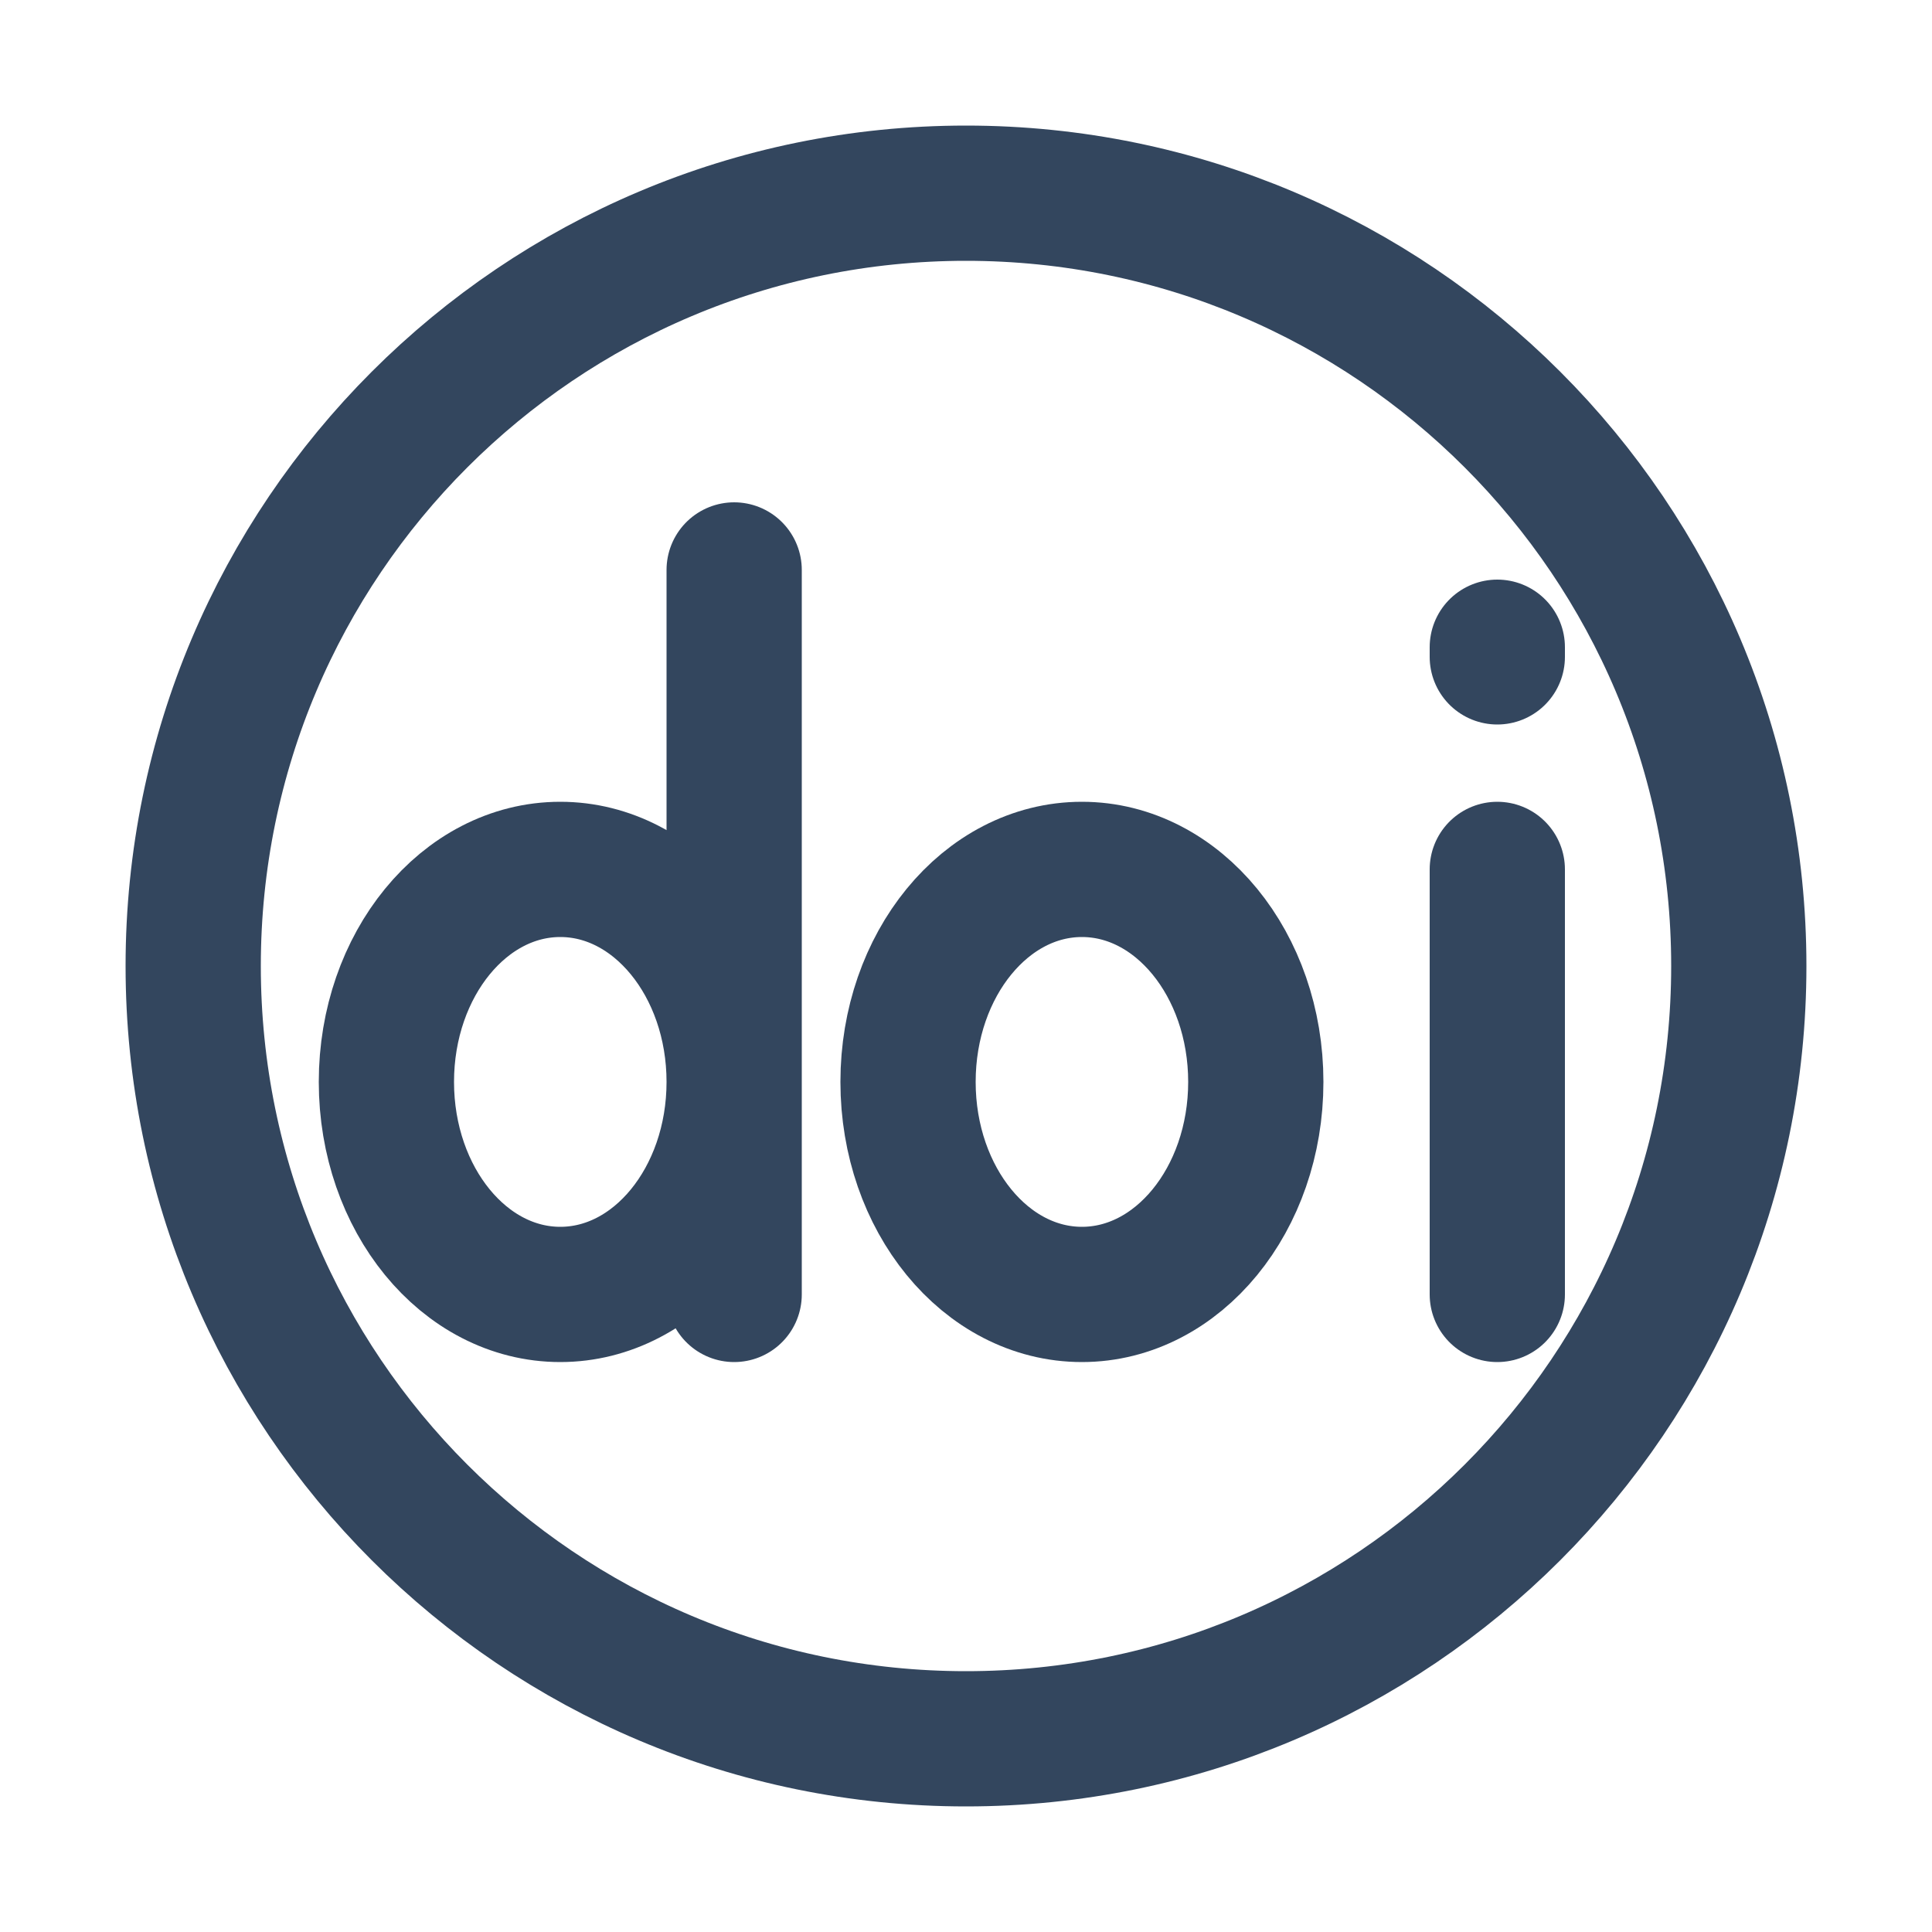
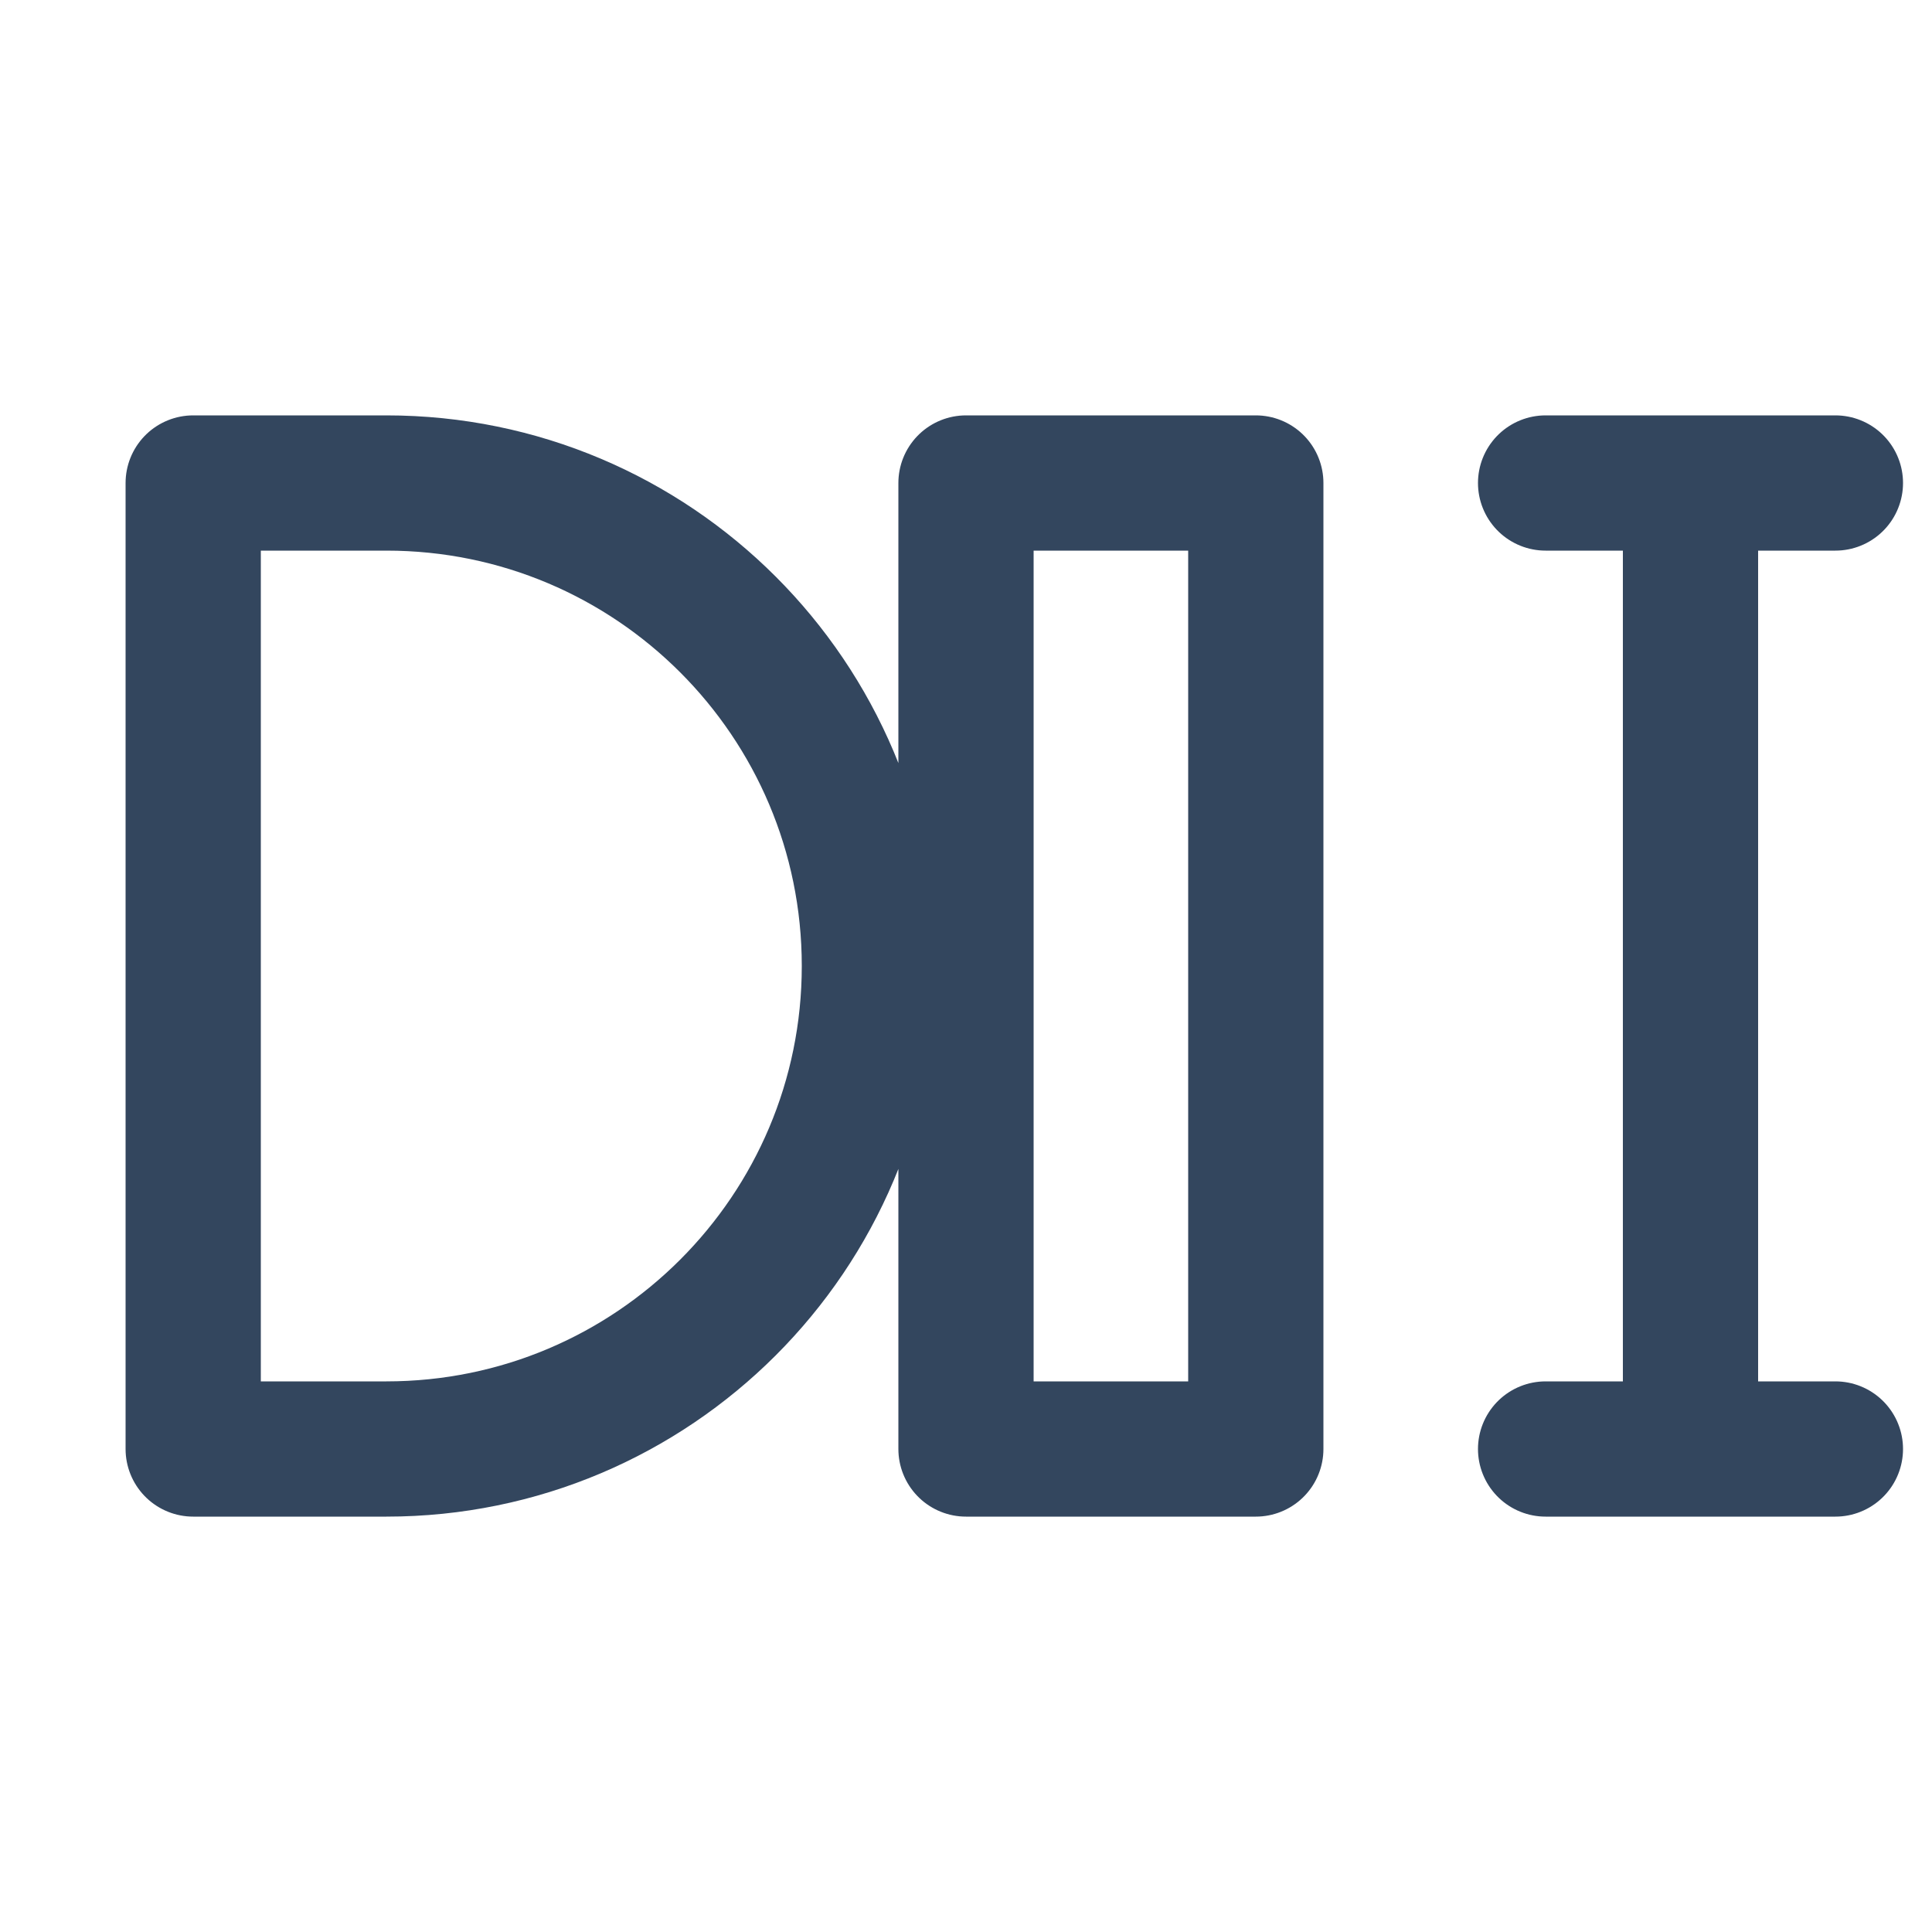
<svg xmlns="http://www.w3.org/2000/svg" viewBox="0 0 20 20" fill="none" stroke="#33465e" stroke-width="1.4" stroke-linecap="round" stroke-linejoin="round">
-   <circle cx="10" cy="10" r="8" />
-   <path d="M7.6 5.9v7.5m0-2.2a1.8 2.2 0 1 1-3.6 0 1.8 2.2 0 1 1 3.6 0" />
-   <ellipse cx="11.2" cy="11.2" rx="1.8" ry="2.2" />
-   <path d="M15.5 9v4.4m0-6.7v.1" />
+   <path d="M2 5v10h2a5 5 0 0 0 0-10zM10 5h3v10h-3zM16 5h3m-1.5 0v10M16 15h3" />
</svg>
